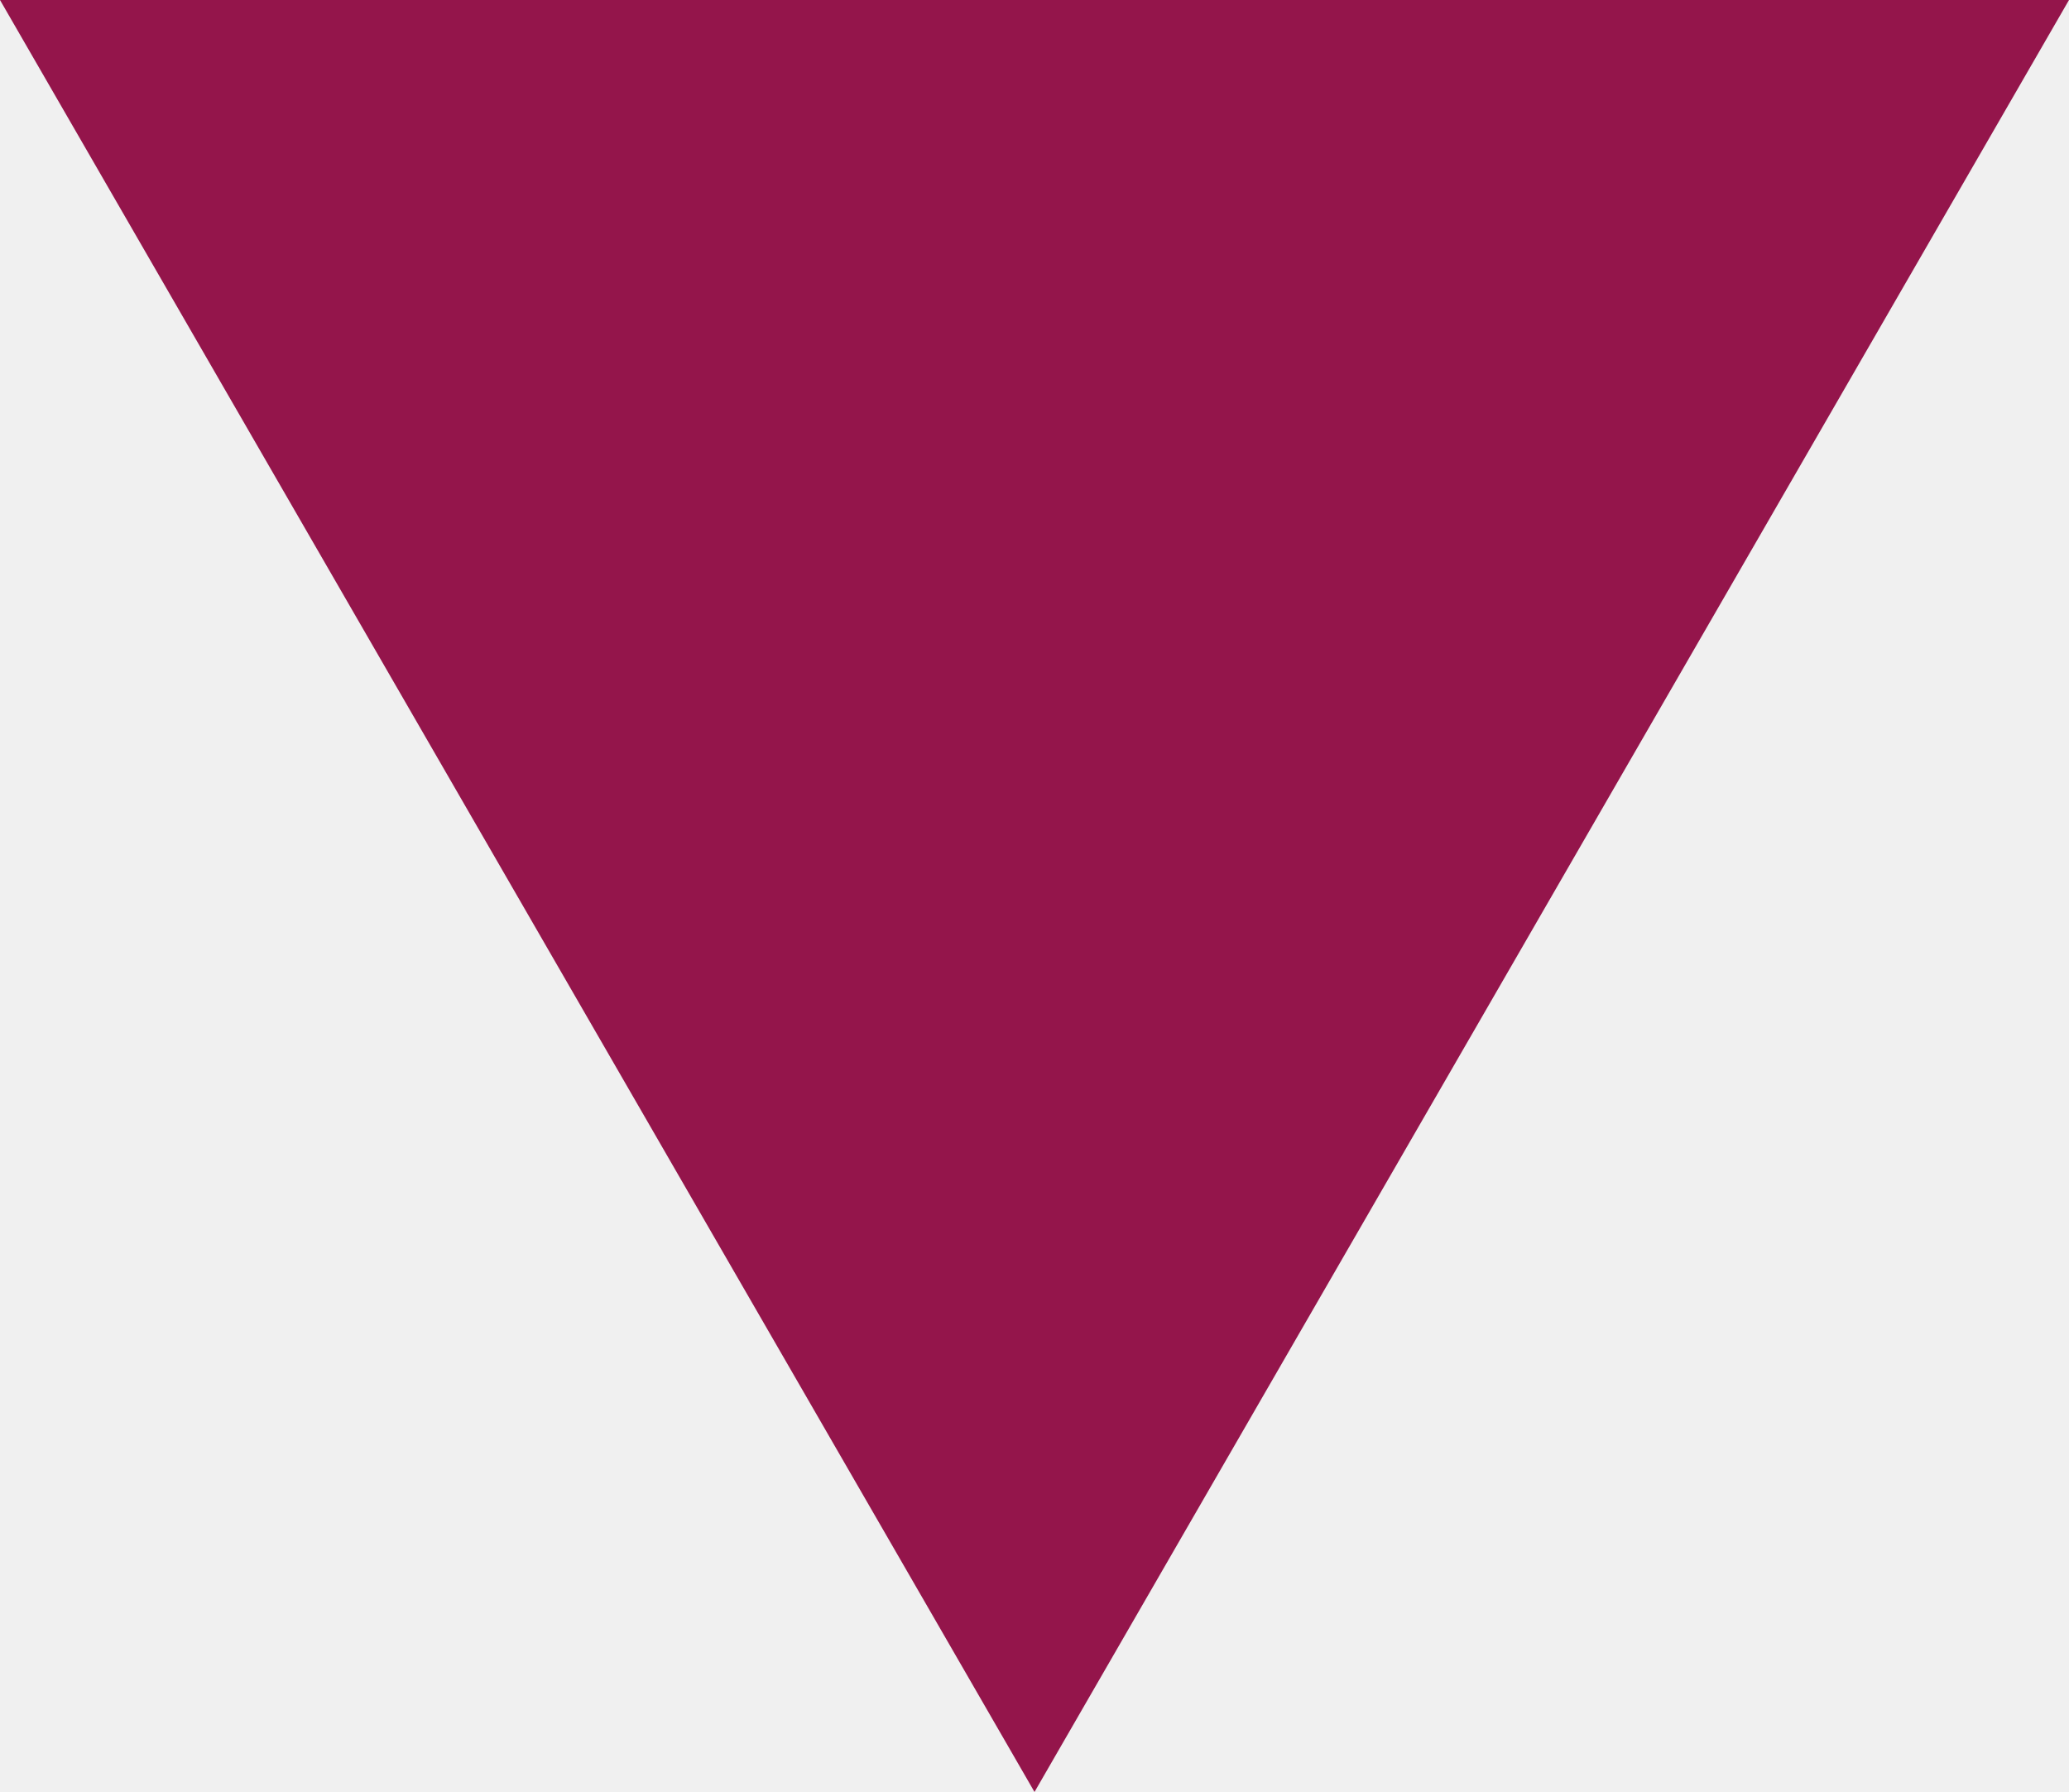
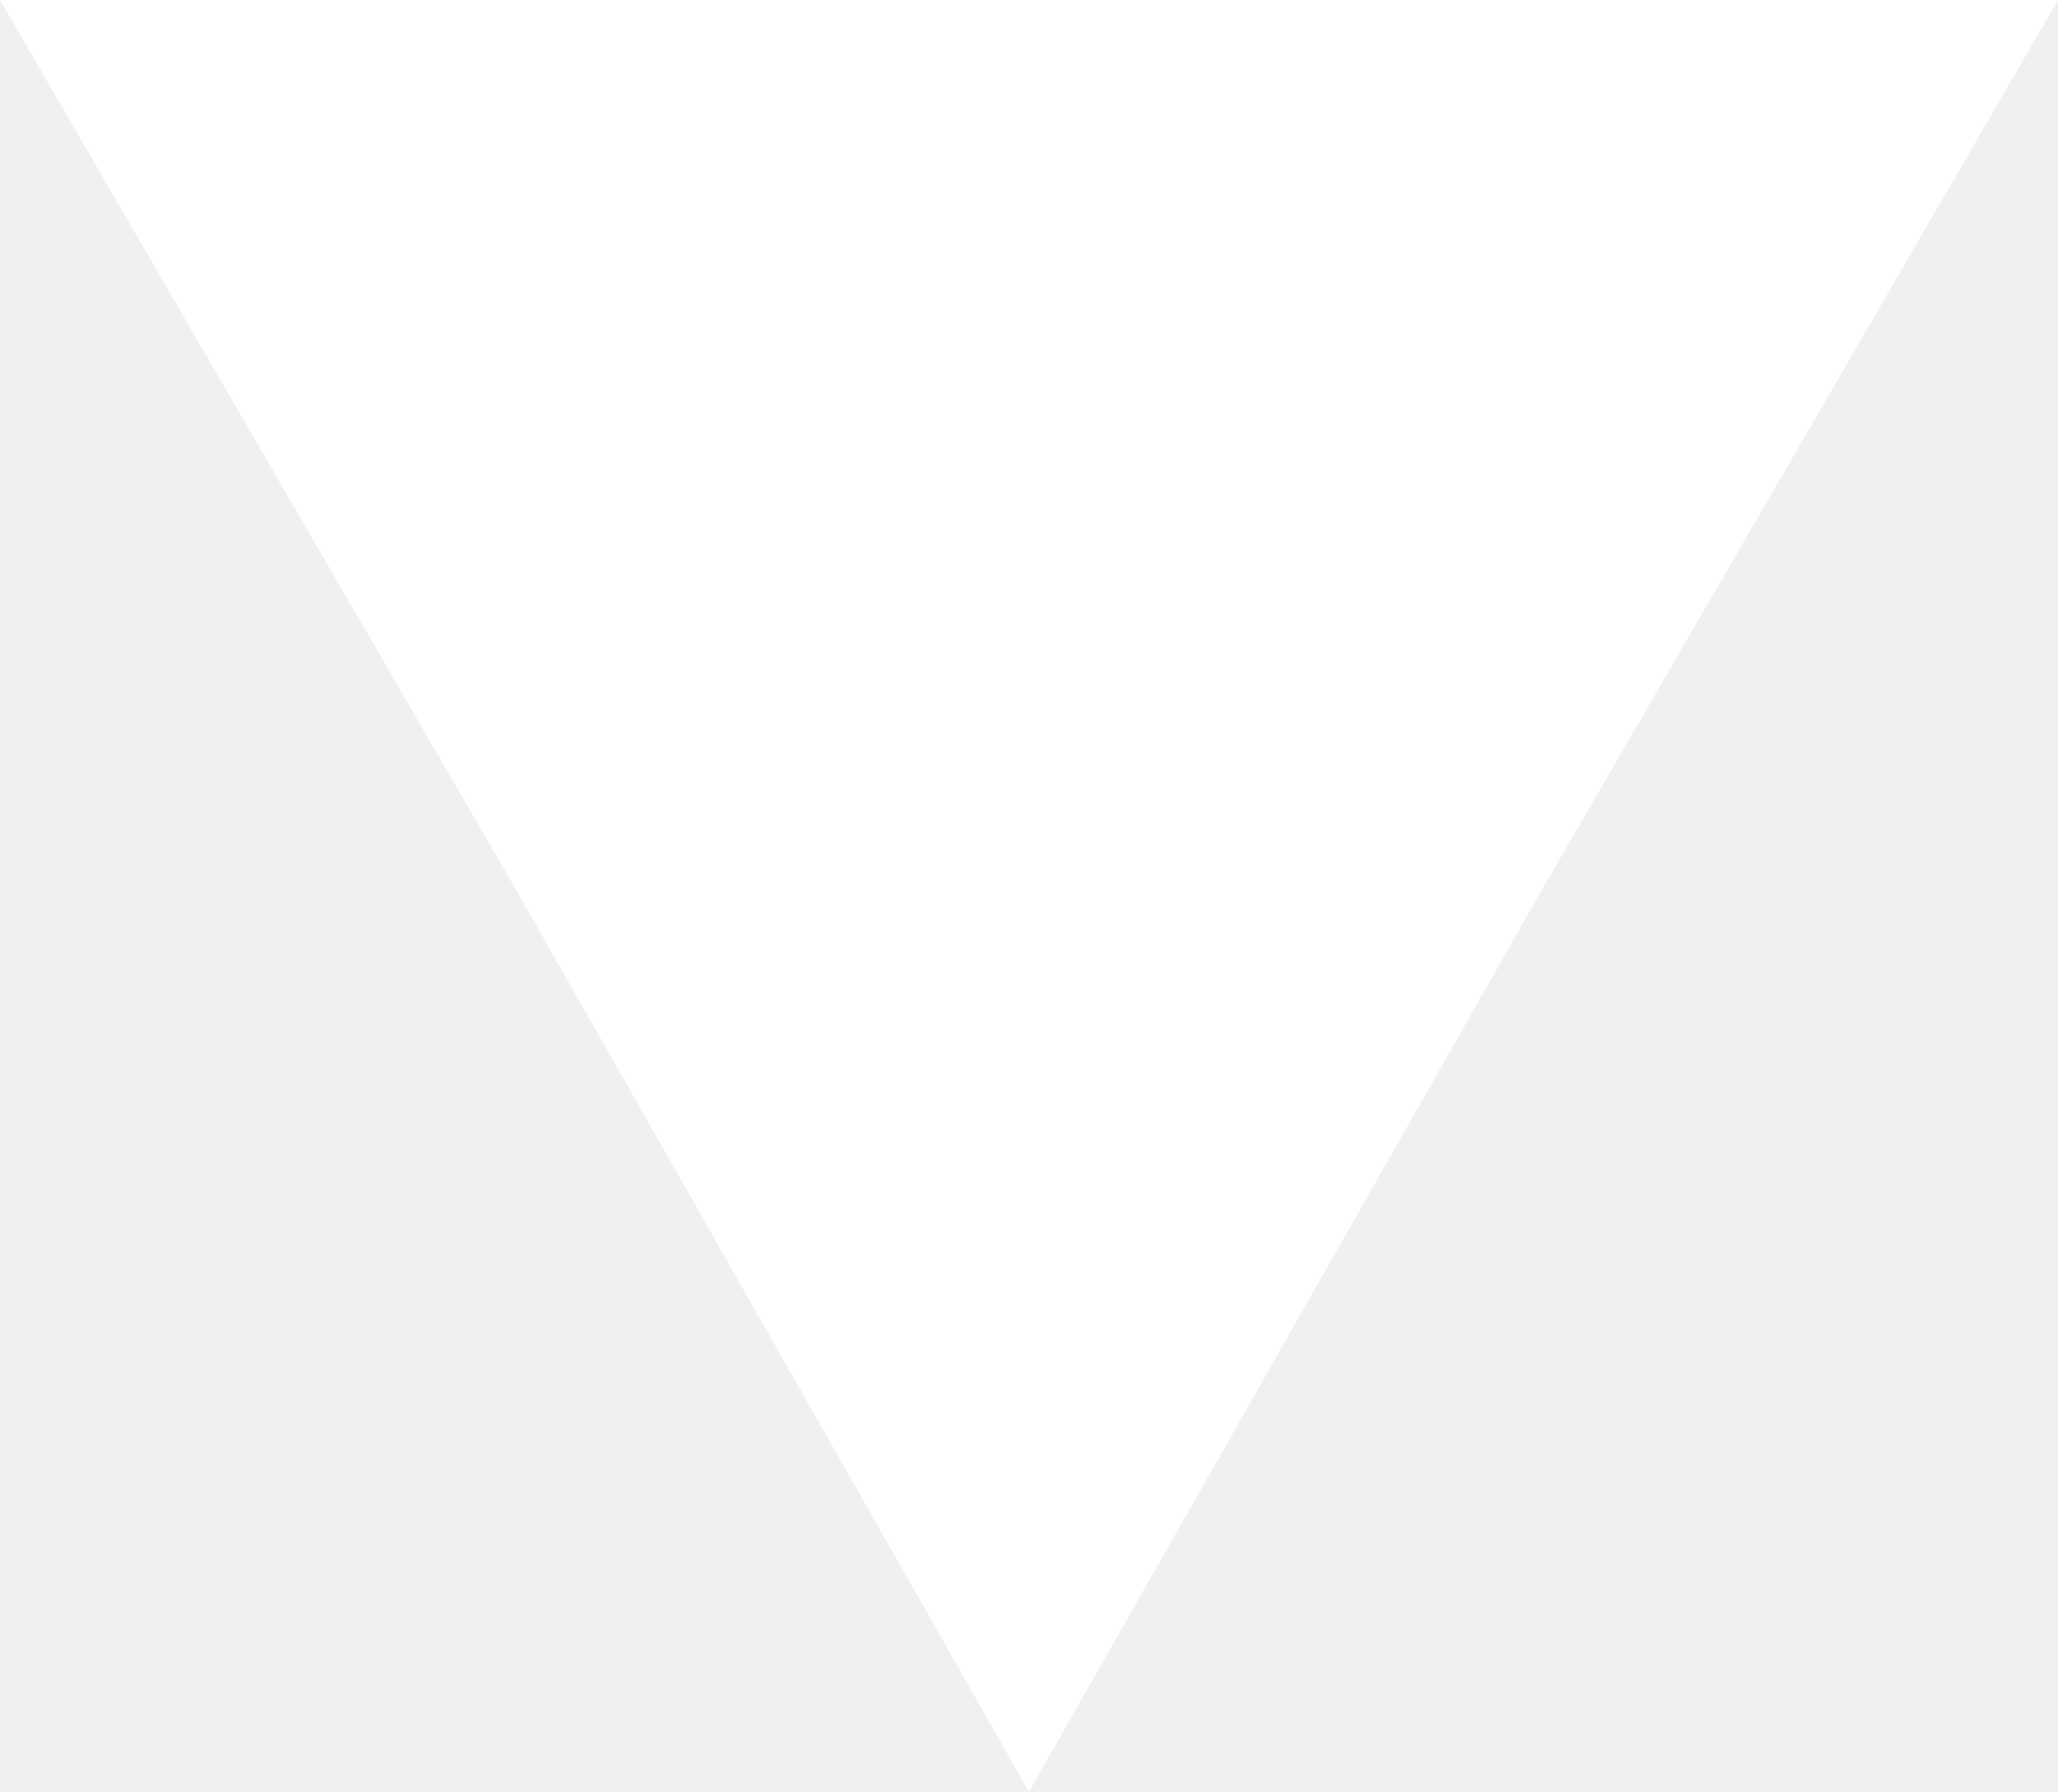
- <svg xmlns="http://www.w3.org/2000/svg" version="1.1" id="Layer_1" x="0px" y="0px" viewBox="0 0 11.64 10.08" style="enable-background:new 0 0 11.64 10.08;" xml:space="preserve">
+ <svg xmlns="http://www.w3.org/2000/svg" version="1.1" id="Layer_1" x="0px" y="0px" viewBox="0 0 11.6 10.1" style="enable-background:new 0 0 11.6 10.1;" xml:space="preserve">
  <style type="text/css">
- 	.st0{fill:#94154B;}
+ 	.st0{fill:#FFFFFF;}
</style>
-   <polygon class="st0" points="5.82,10.08 2.91,5.04 0,0 5.82,0 11.64,0 8.73,5.04 " />
+   <polygon class="st0" points="5.8,10.1 2.9,5 0,0 5.8,0 11.6,0 8.7,5 " />
</svg>
